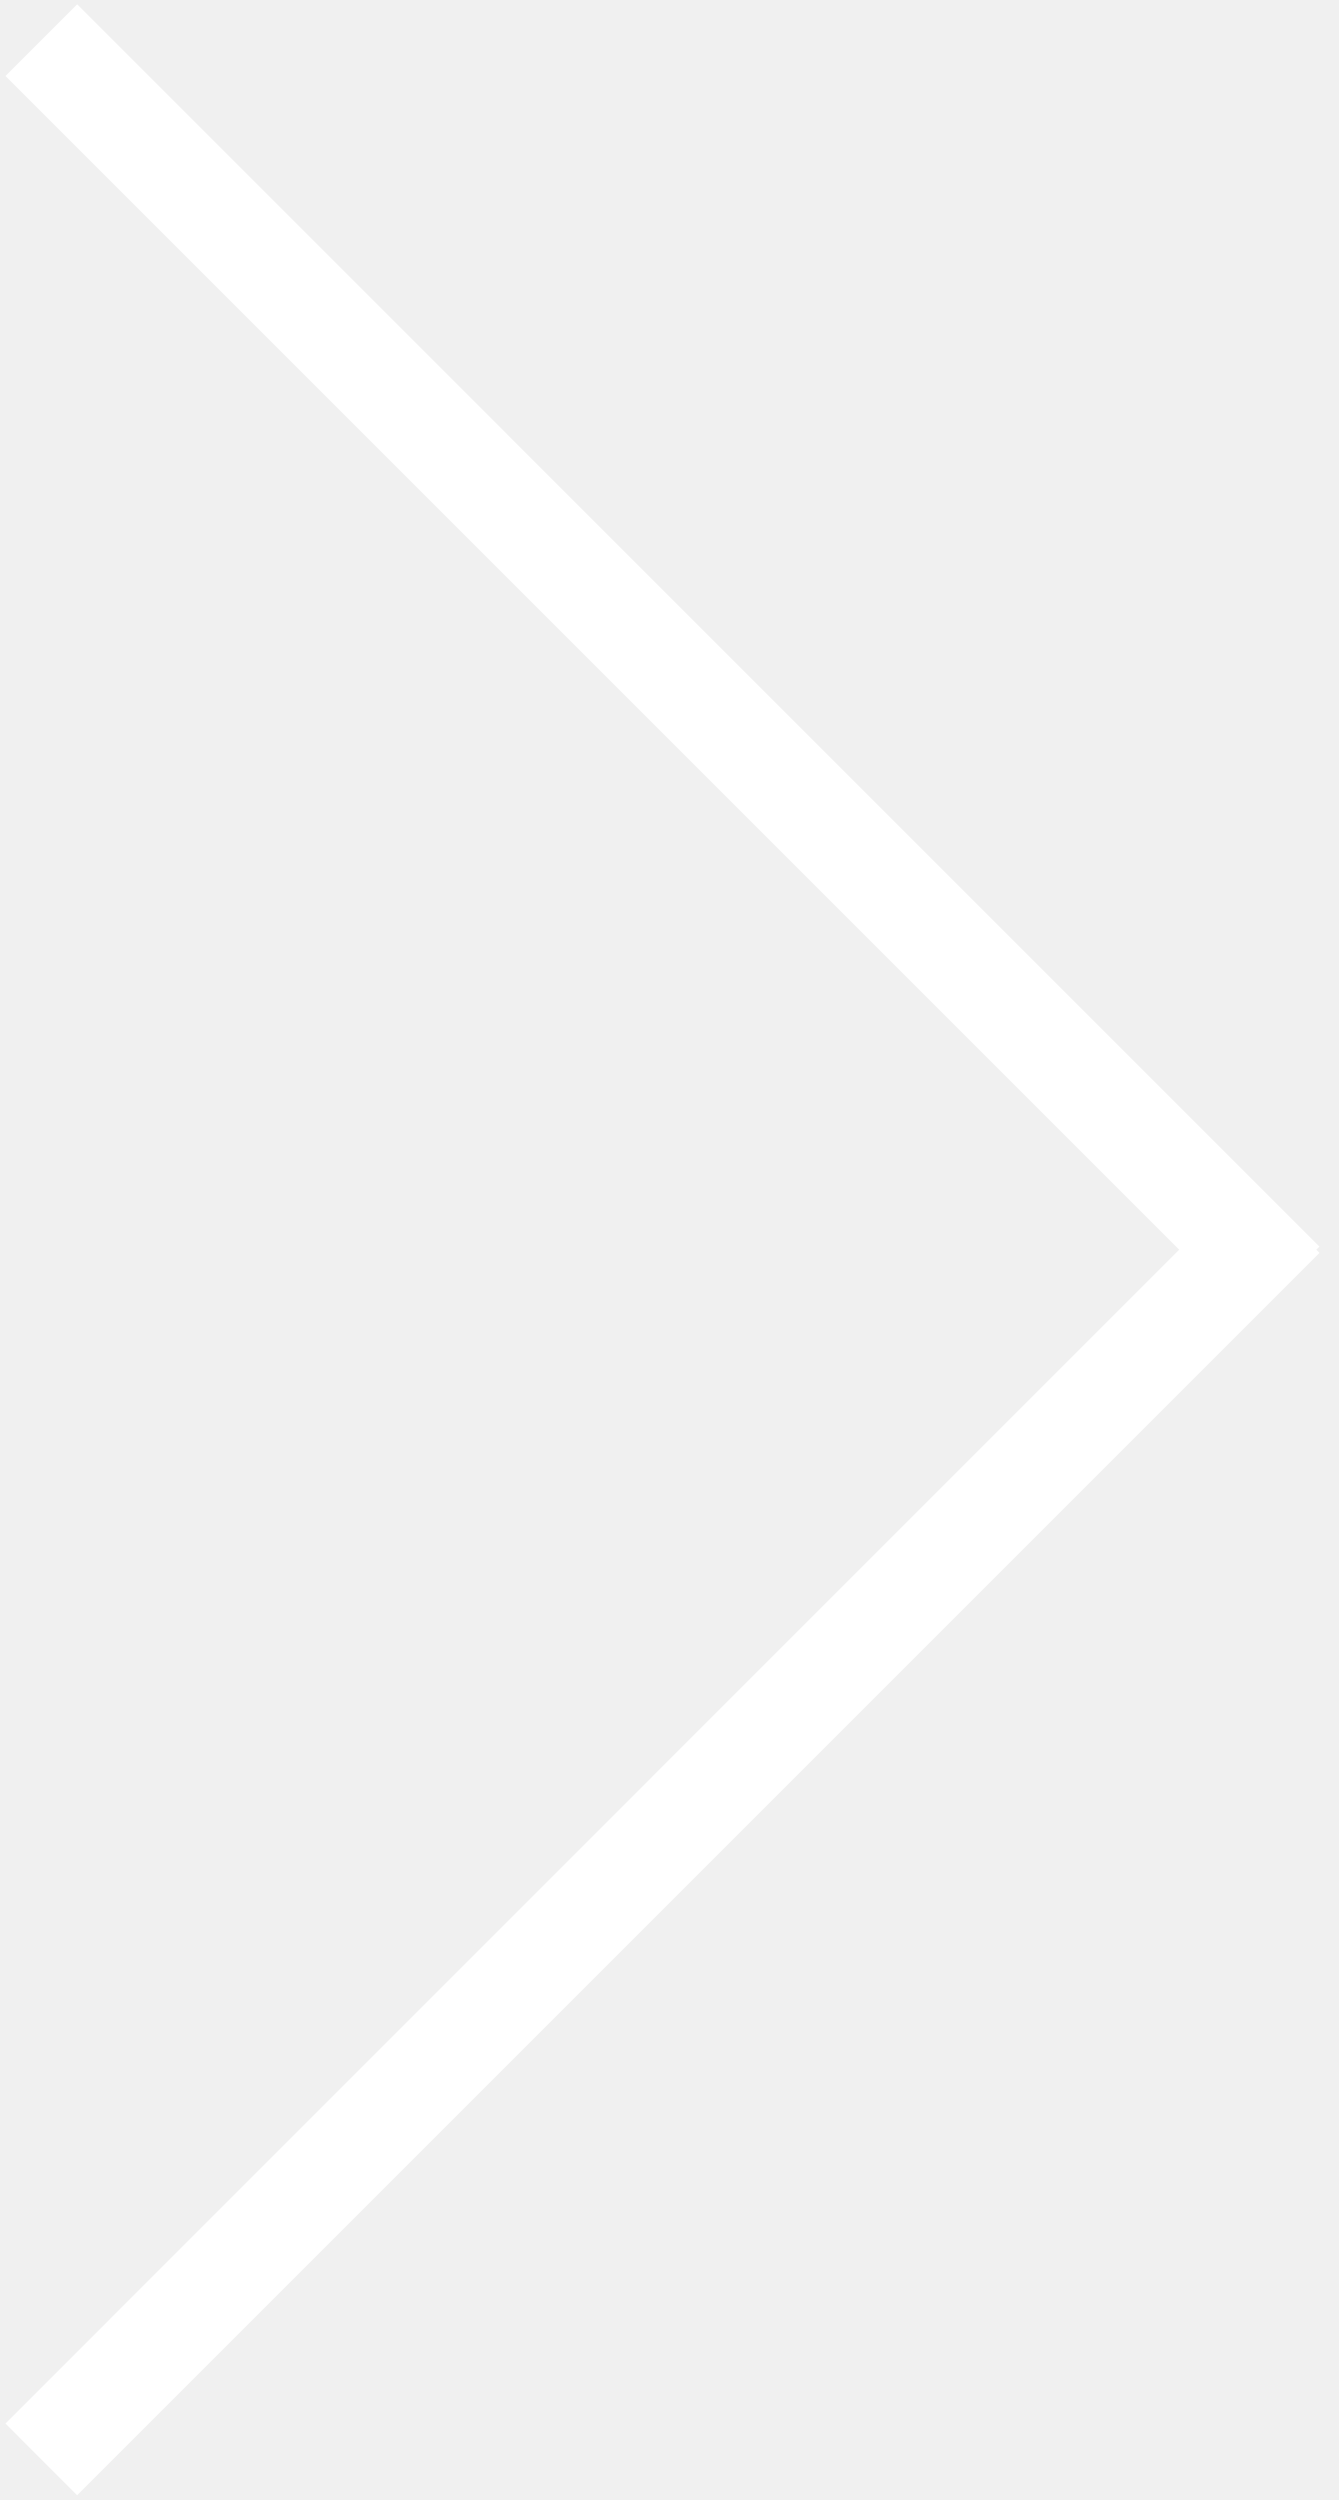
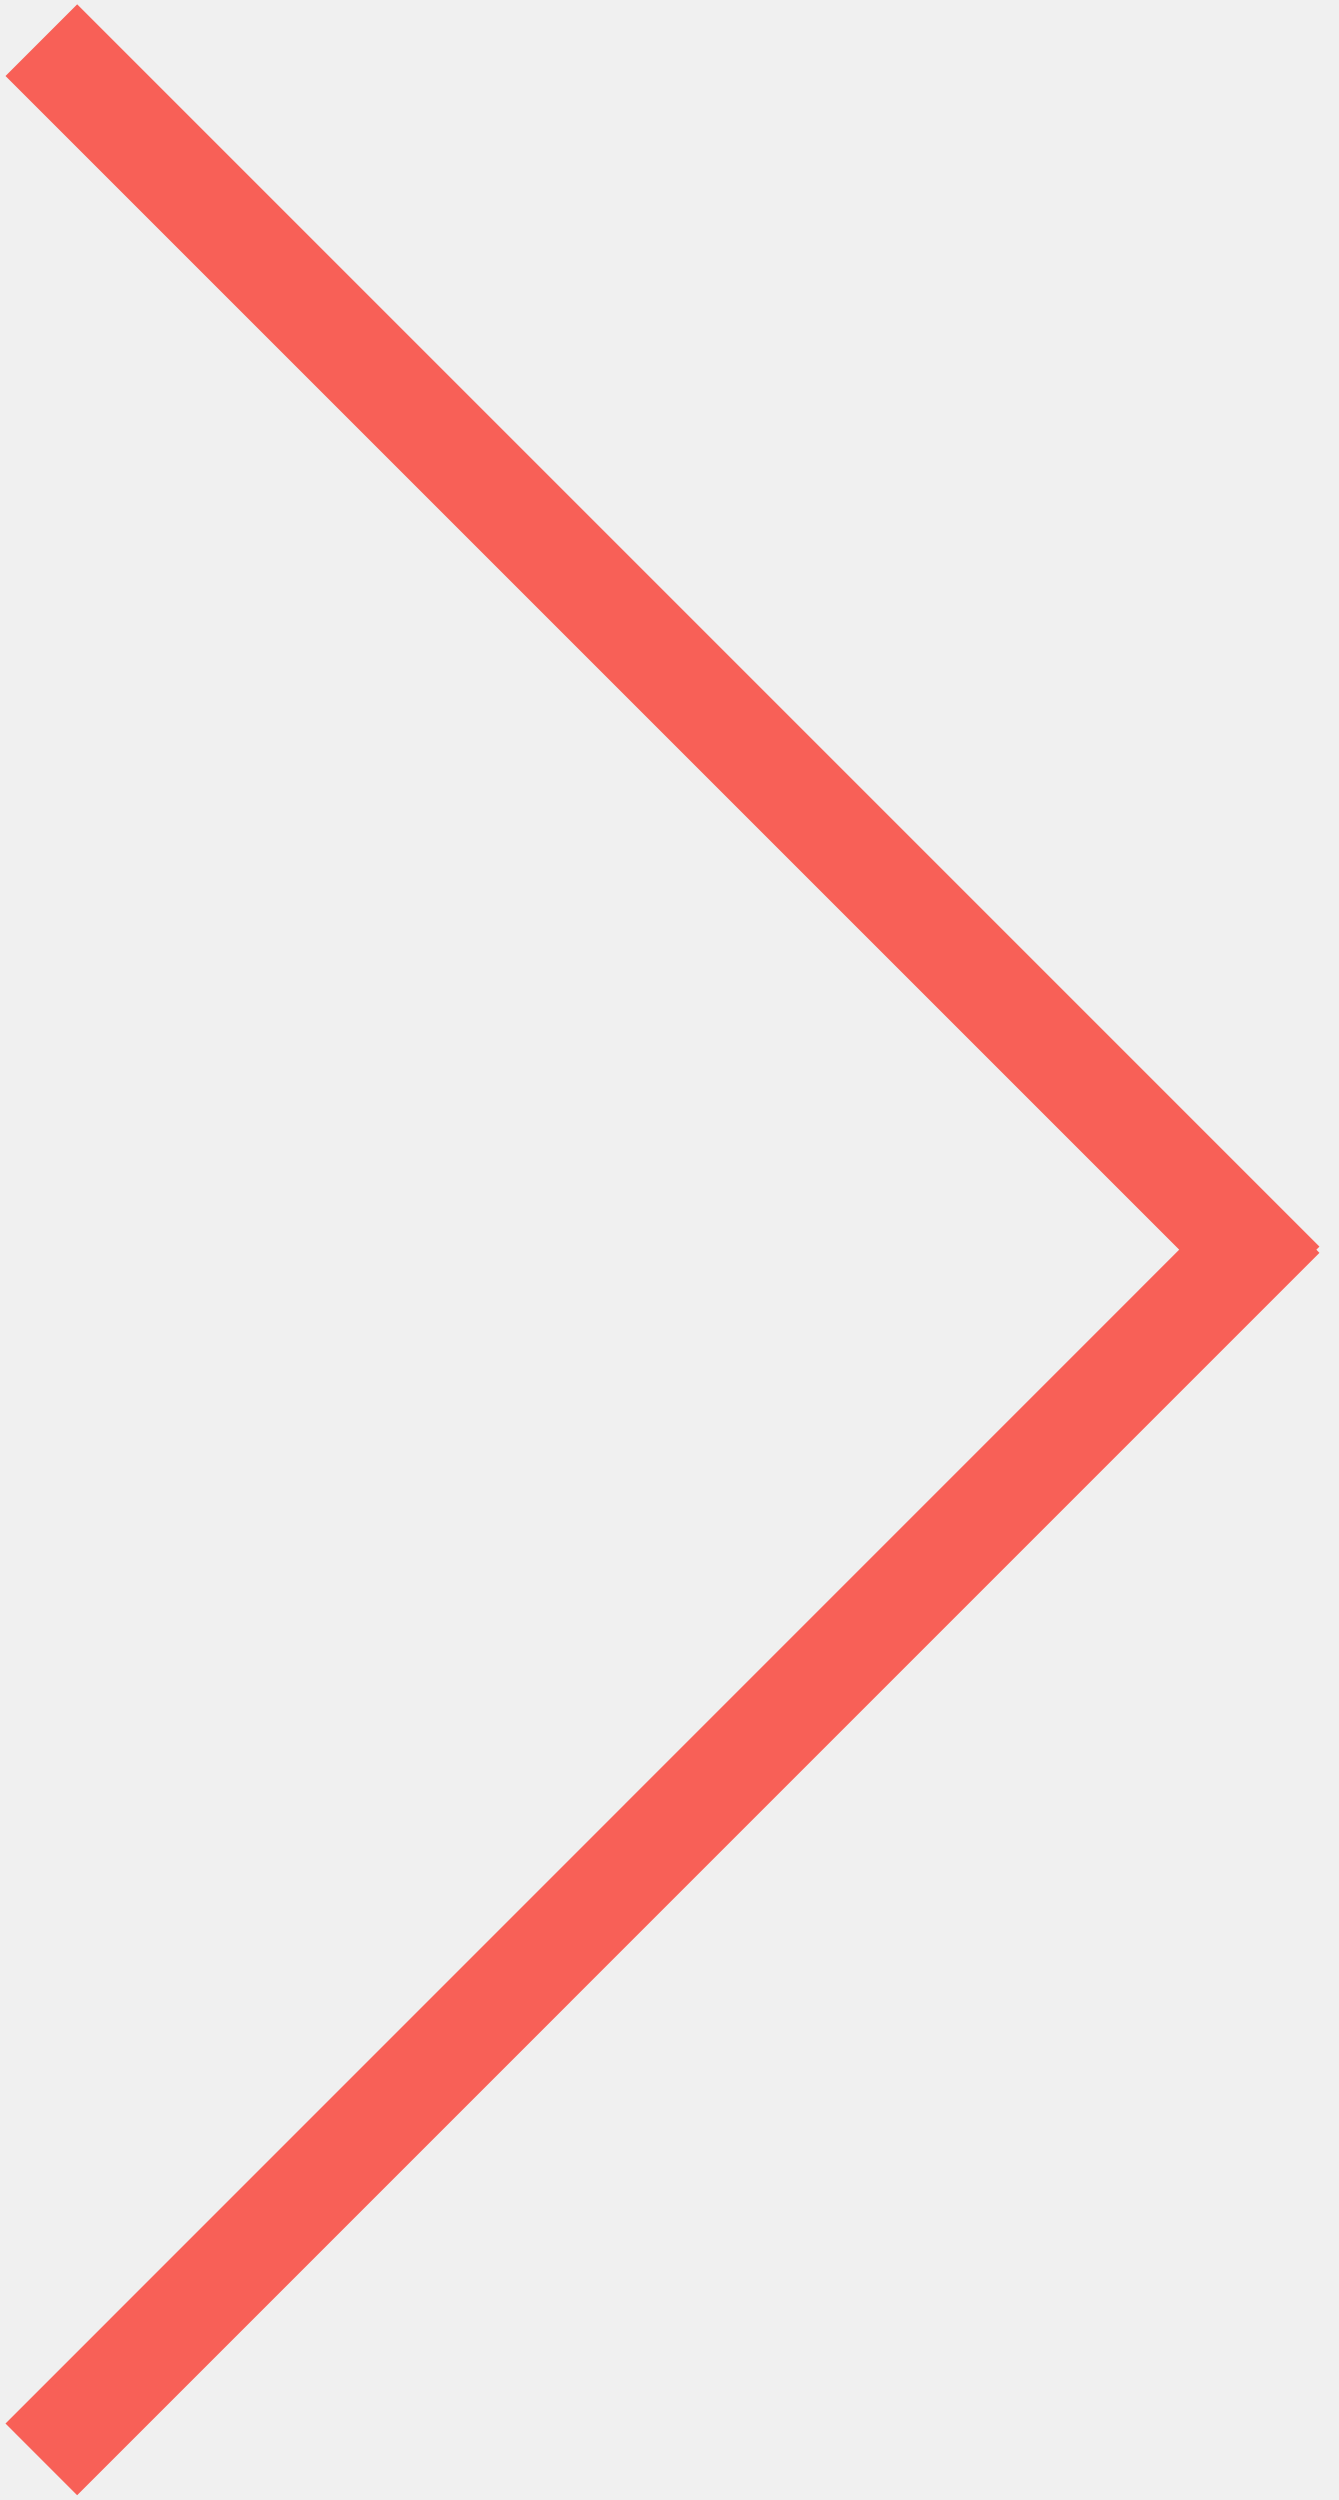
<svg xmlns="http://www.w3.org/2000/svg" version="1.1" id="Layer_1" x="0px" y="0px" width="26.391px" height="49.305px" viewBox="0 0 26.391 49.305" enable-background="new 0 0 26.391 49.305" xml:space="preserve">
-   <polygon fill="#FFFFFF" points="1.522,0.085 0.108,1.499 23.256,24.646 0.108,47.797 1.521,49.211 26.022,24.709 25.961,24.646   26.022,24.586 " />
+   <polygon fill="#F86057" points="1.522,0.085 0.108,1.499 23.256,24.646 0.108,47.797 1.521,49.211 26.022,24.709 25.961,24.646   26.022,24.586 " />
</svg>
